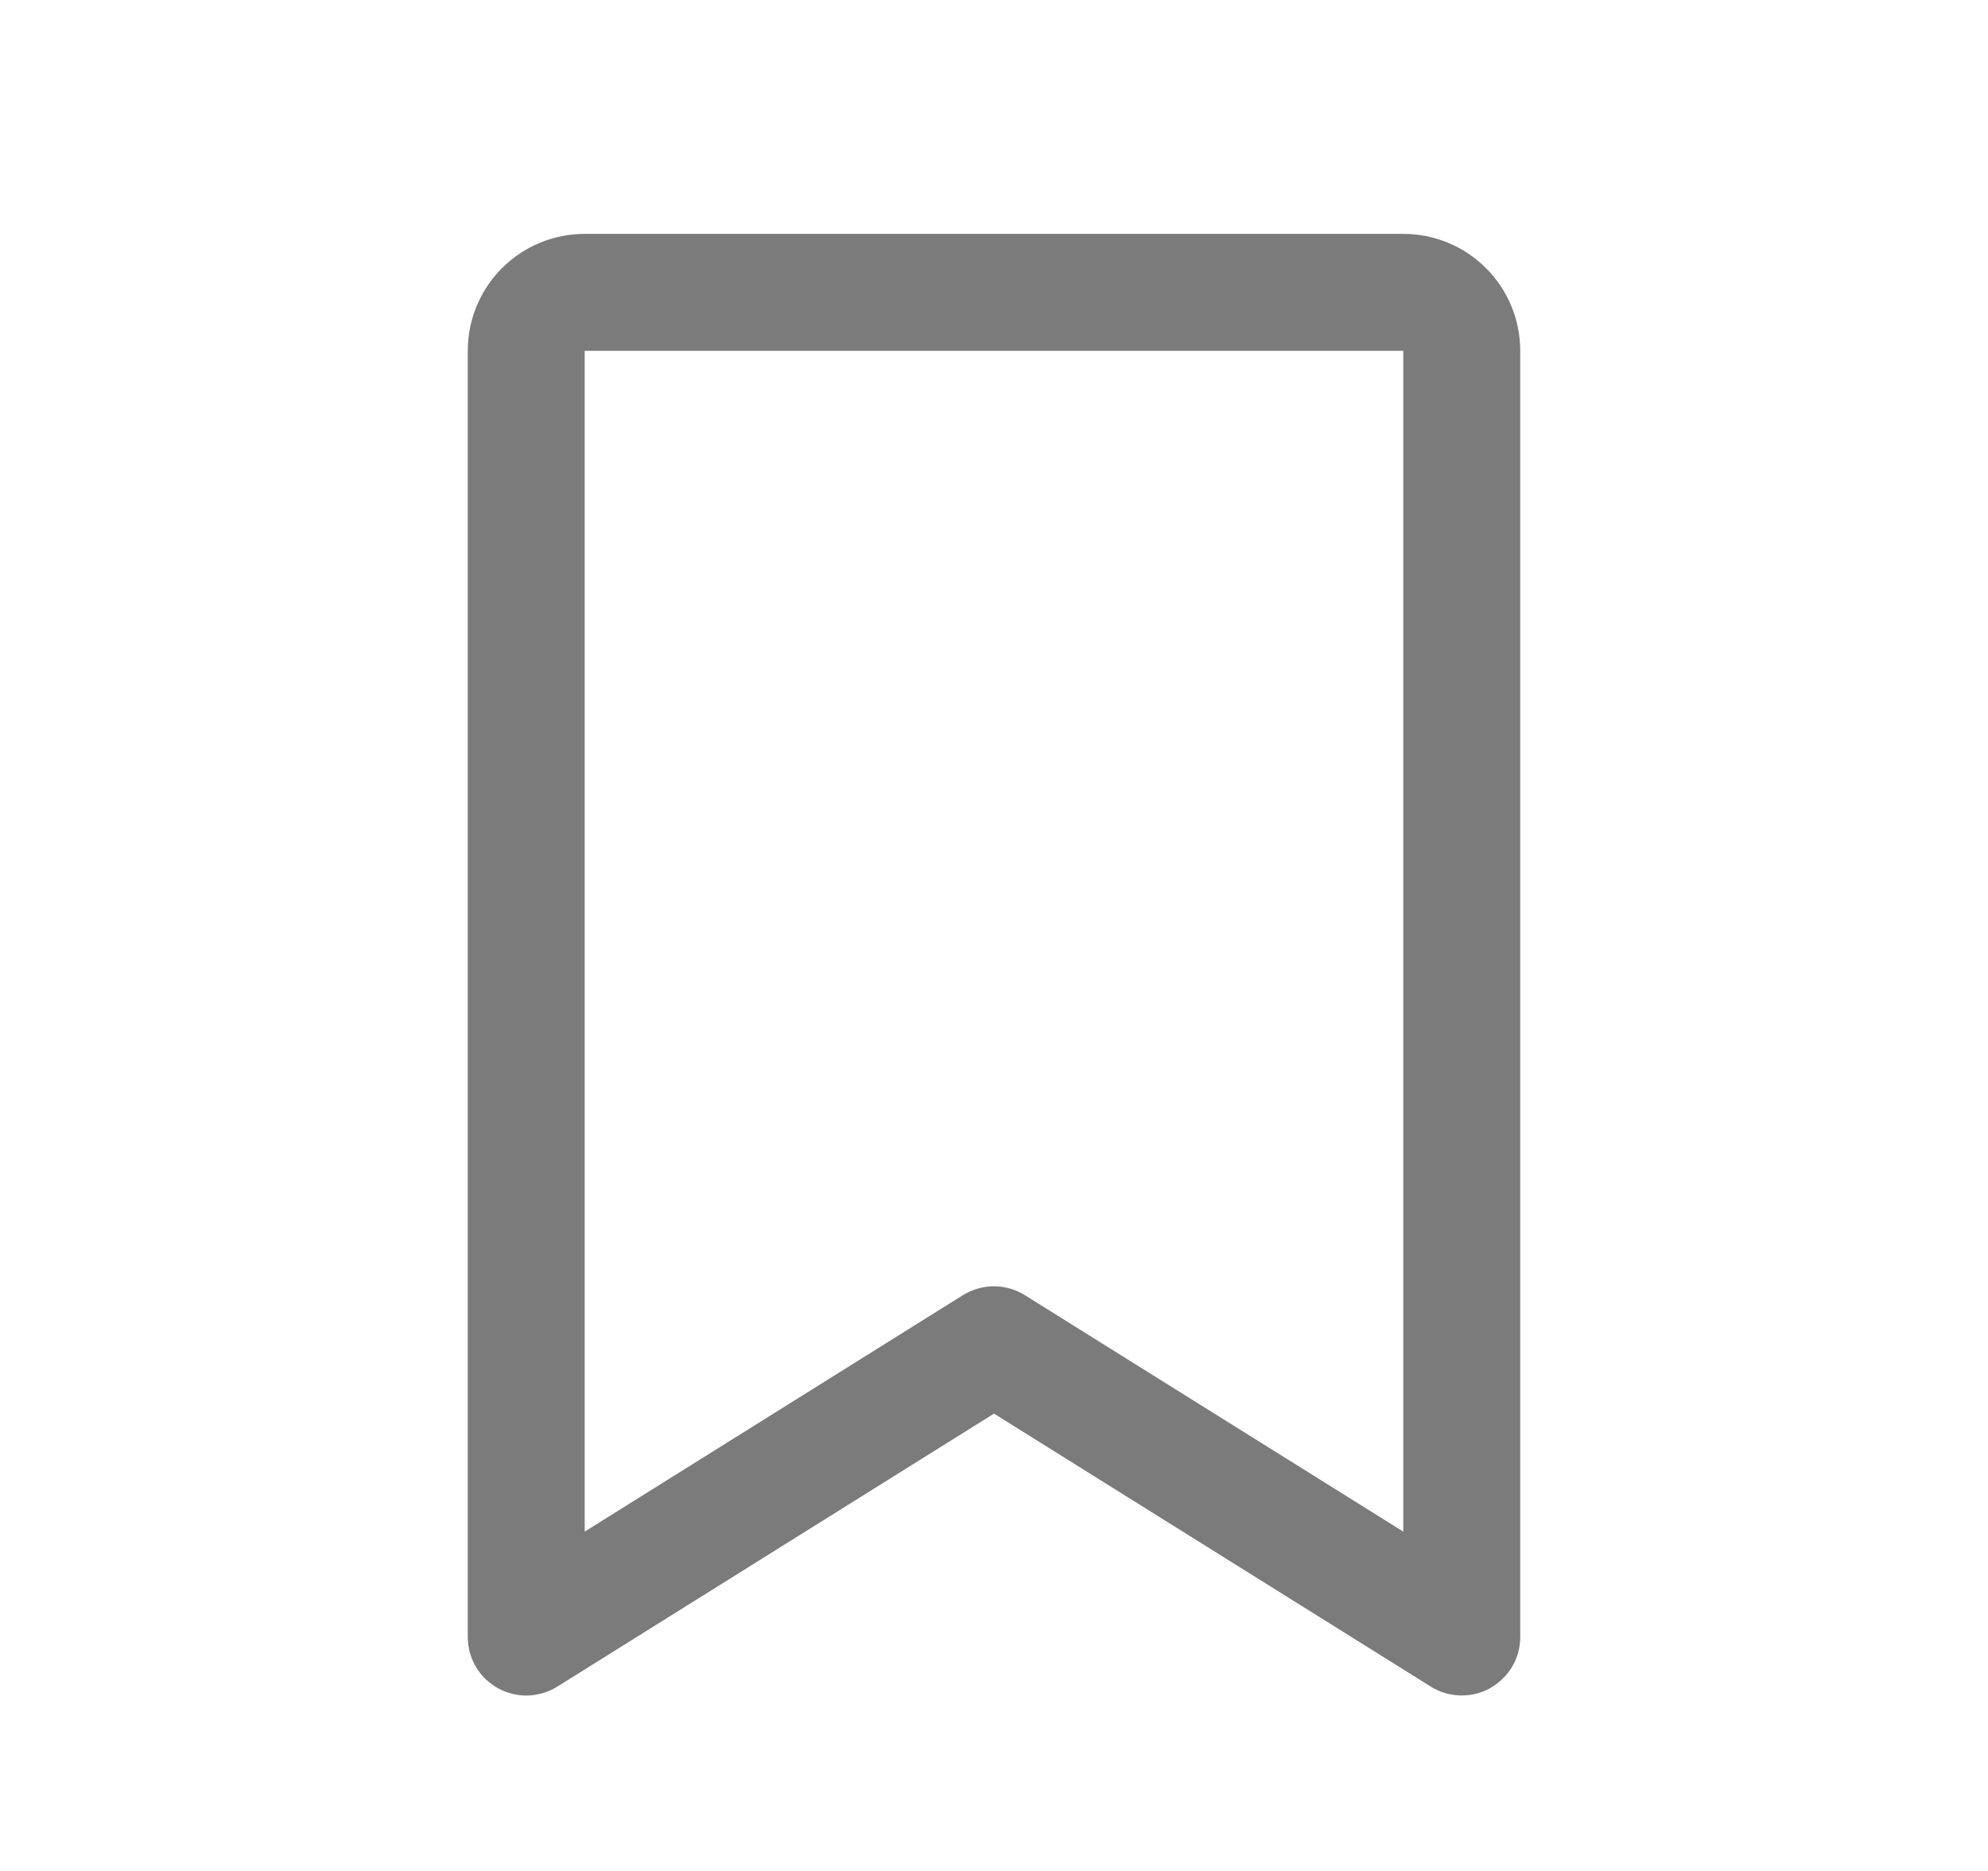
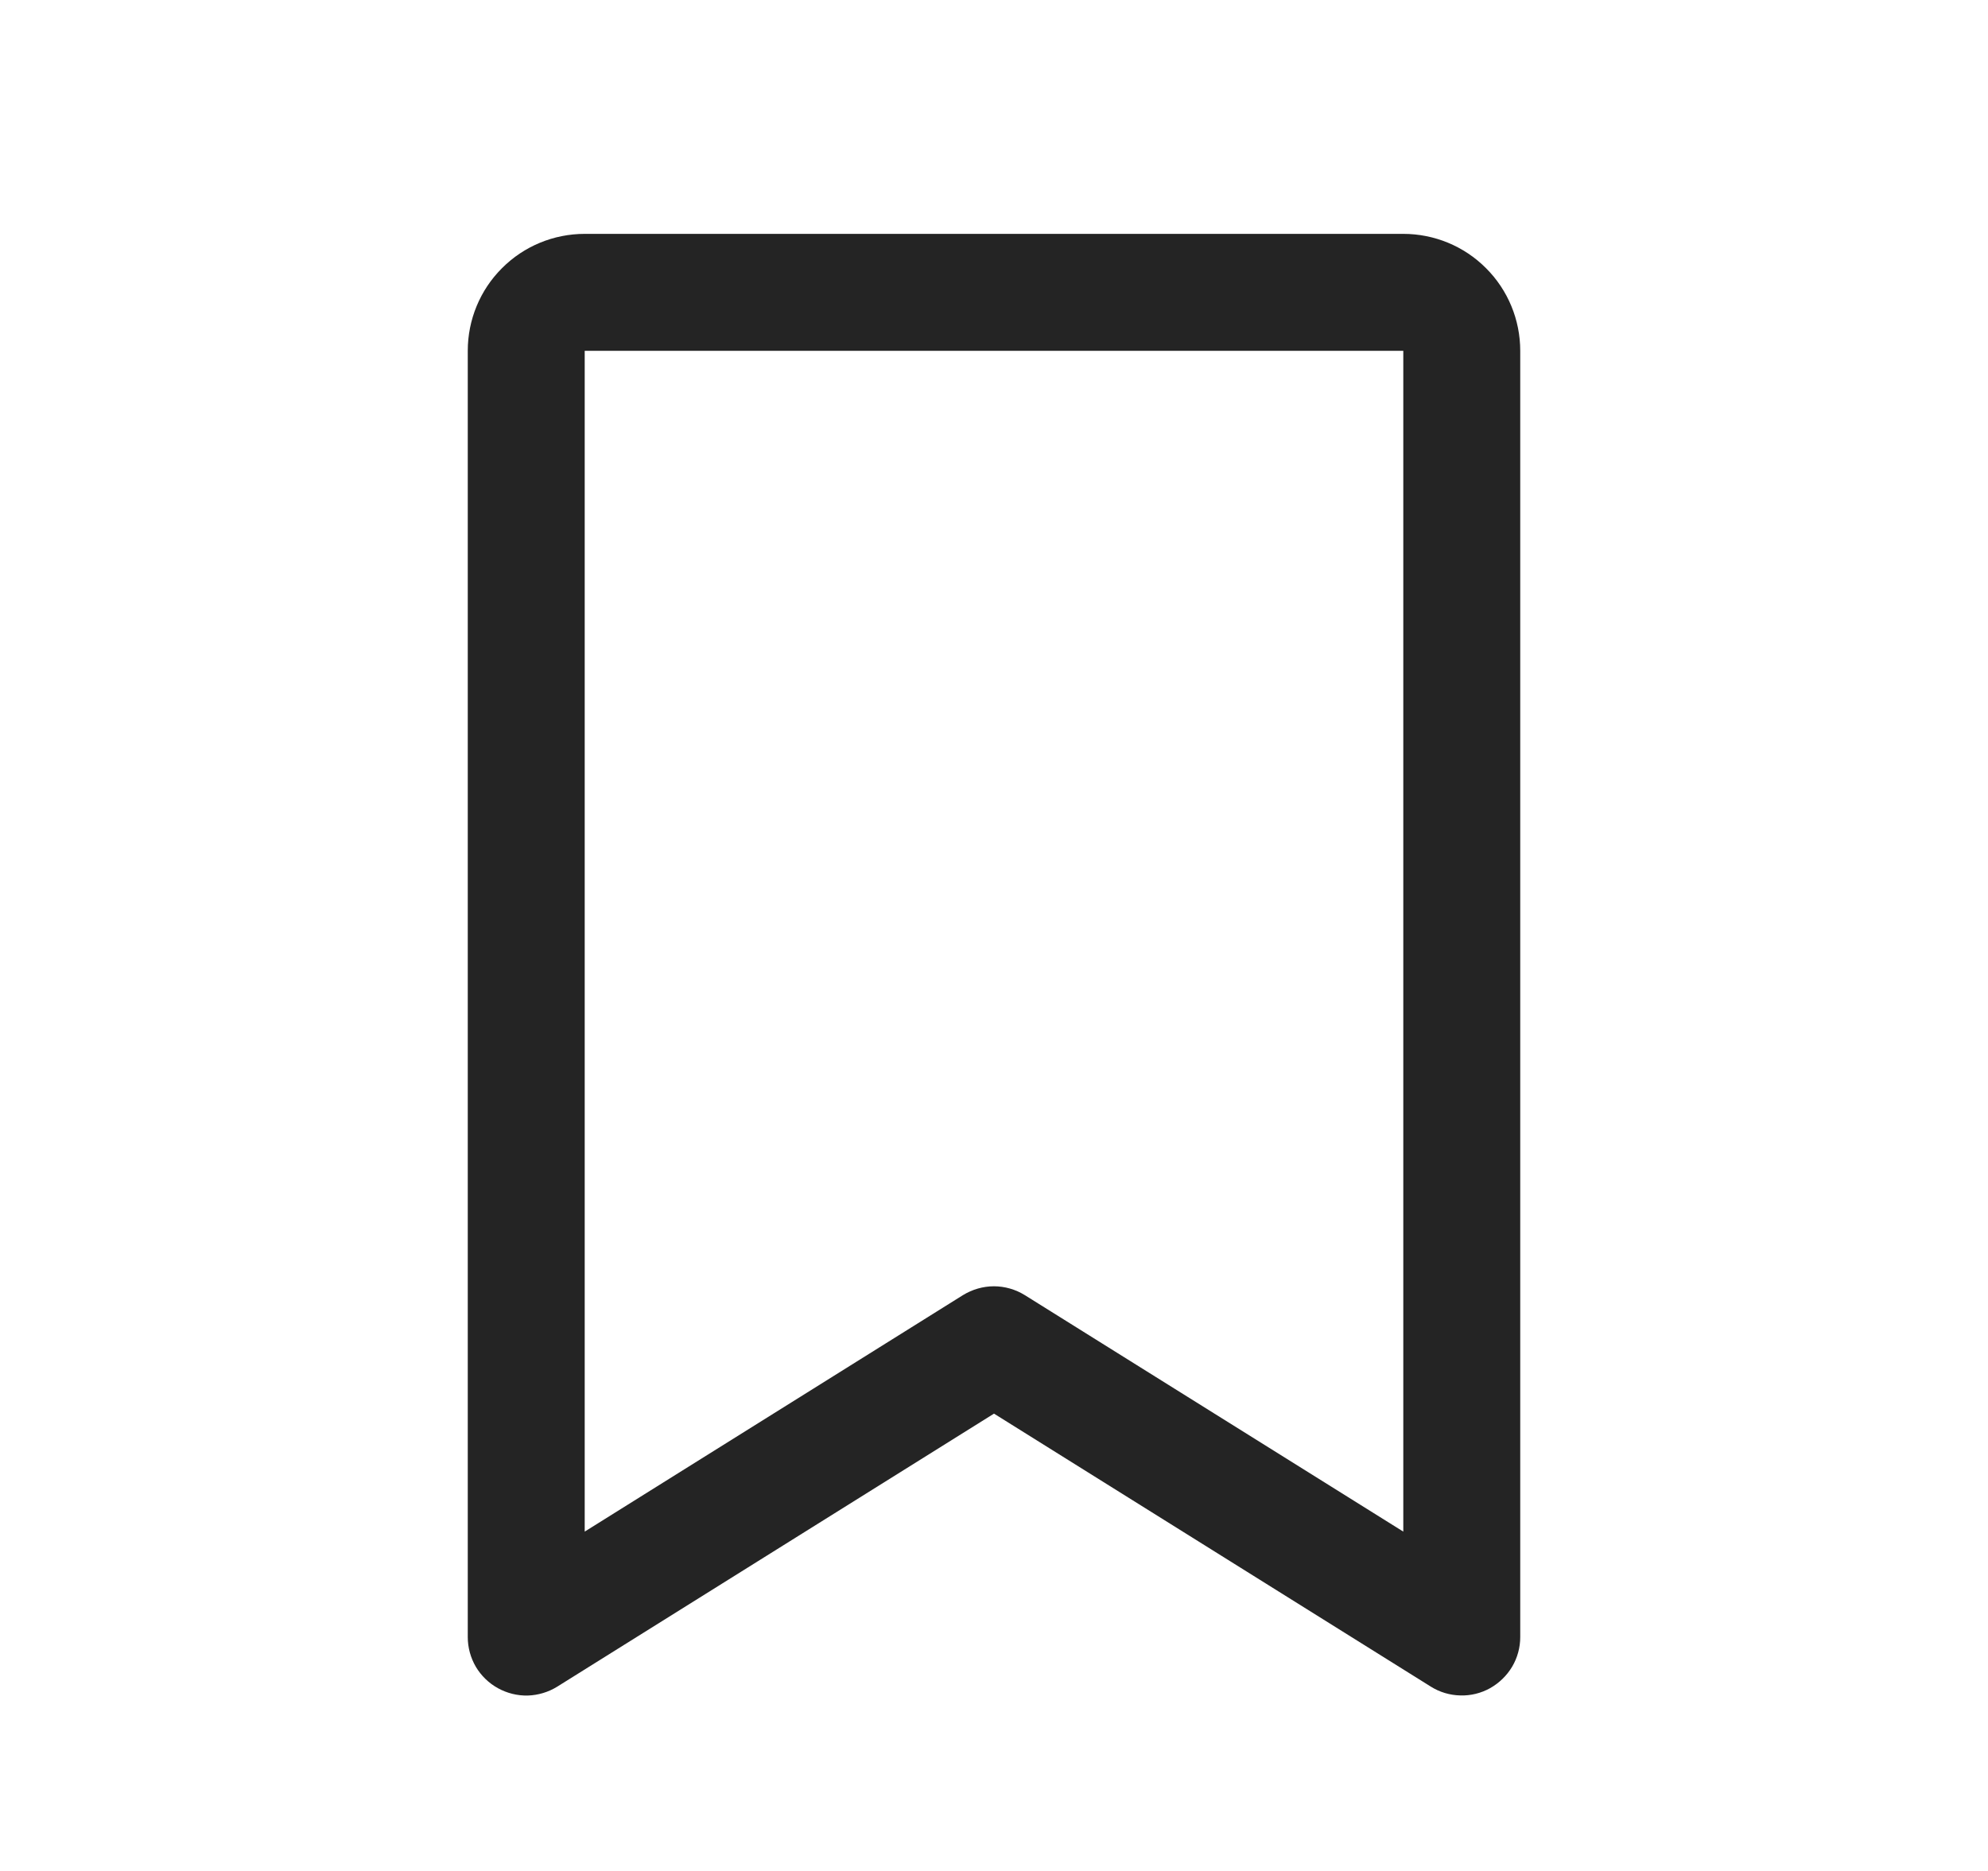
<svg xmlns="http://www.w3.org/2000/svg" width="17" height="16" viewBox="0 0 17 16" fill="none">
-   <path d="M12 2H5C4.735 2 4.48 2.105 4.293 2.293C4.105 2.48 4 2.735 4 3V14C4 14.089 4.024 14.177 4.069 14.254C4.115 14.331 4.18 14.394 4.258 14.437C4.336 14.48 4.424 14.502 4.513 14.5C4.602 14.497 4.689 14.471 4.765 14.424L8.5 12.089L12.236 14.424C12.311 14.471 12.398 14.497 12.487 14.499C12.576 14.502 12.665 14.48 12.742 14.437C12.82 14.393 12.885 14.33 12.931 14.253C12.976 14.177 13 14.089 13 14V3C13 2.735 12.895 2.48 12.707 2.293C12.52 2.105 12.265 2 12 2ZM12 13.098L8.764 11.076C8.685 11.027 8.593 11 8.499 11C8.406 11 8.314 11.027 8.234 11.076L5 13.098V3H12V13.098Z" fill="#242424" fill-opacity="0.6" />
+   <path d="M12 2H5C4.735 2 4.48 2.105 4.293 2.293C4.105 2.48 4 2.735 4 3V14C4 14.089 4.024 14.177 4.069 14.254C4.115 14.331 4.18 14.394 4.258 14.437C4.336 14.48 4.424 14.502 4.513 14.5C4.602 14.497 4.689 14.471 4.765 14.424L8.5 12.089L12.236 14.424C12.311 14.471 12.398 14.497 12.487 14.499C12.576 14.502 12.665 14.48 12.742 14.437C12.82 14.393 12.885 14.33 12.931 14.253C12.976 14.177 13 14.089 13 14V3C13 2.735 12.895 2.48 12.707 2.293C12.52 2.105 12.265 2 12 2ZM12 13.098L8.764 11.076C8.685 11.027 8.593 11 8.499 11C8.406 11 8.314 11.027 8.234 11.076L5 13.098V3H12V13.098Z" fill="#242424" fillOpacity="0.6" />
</svg>
